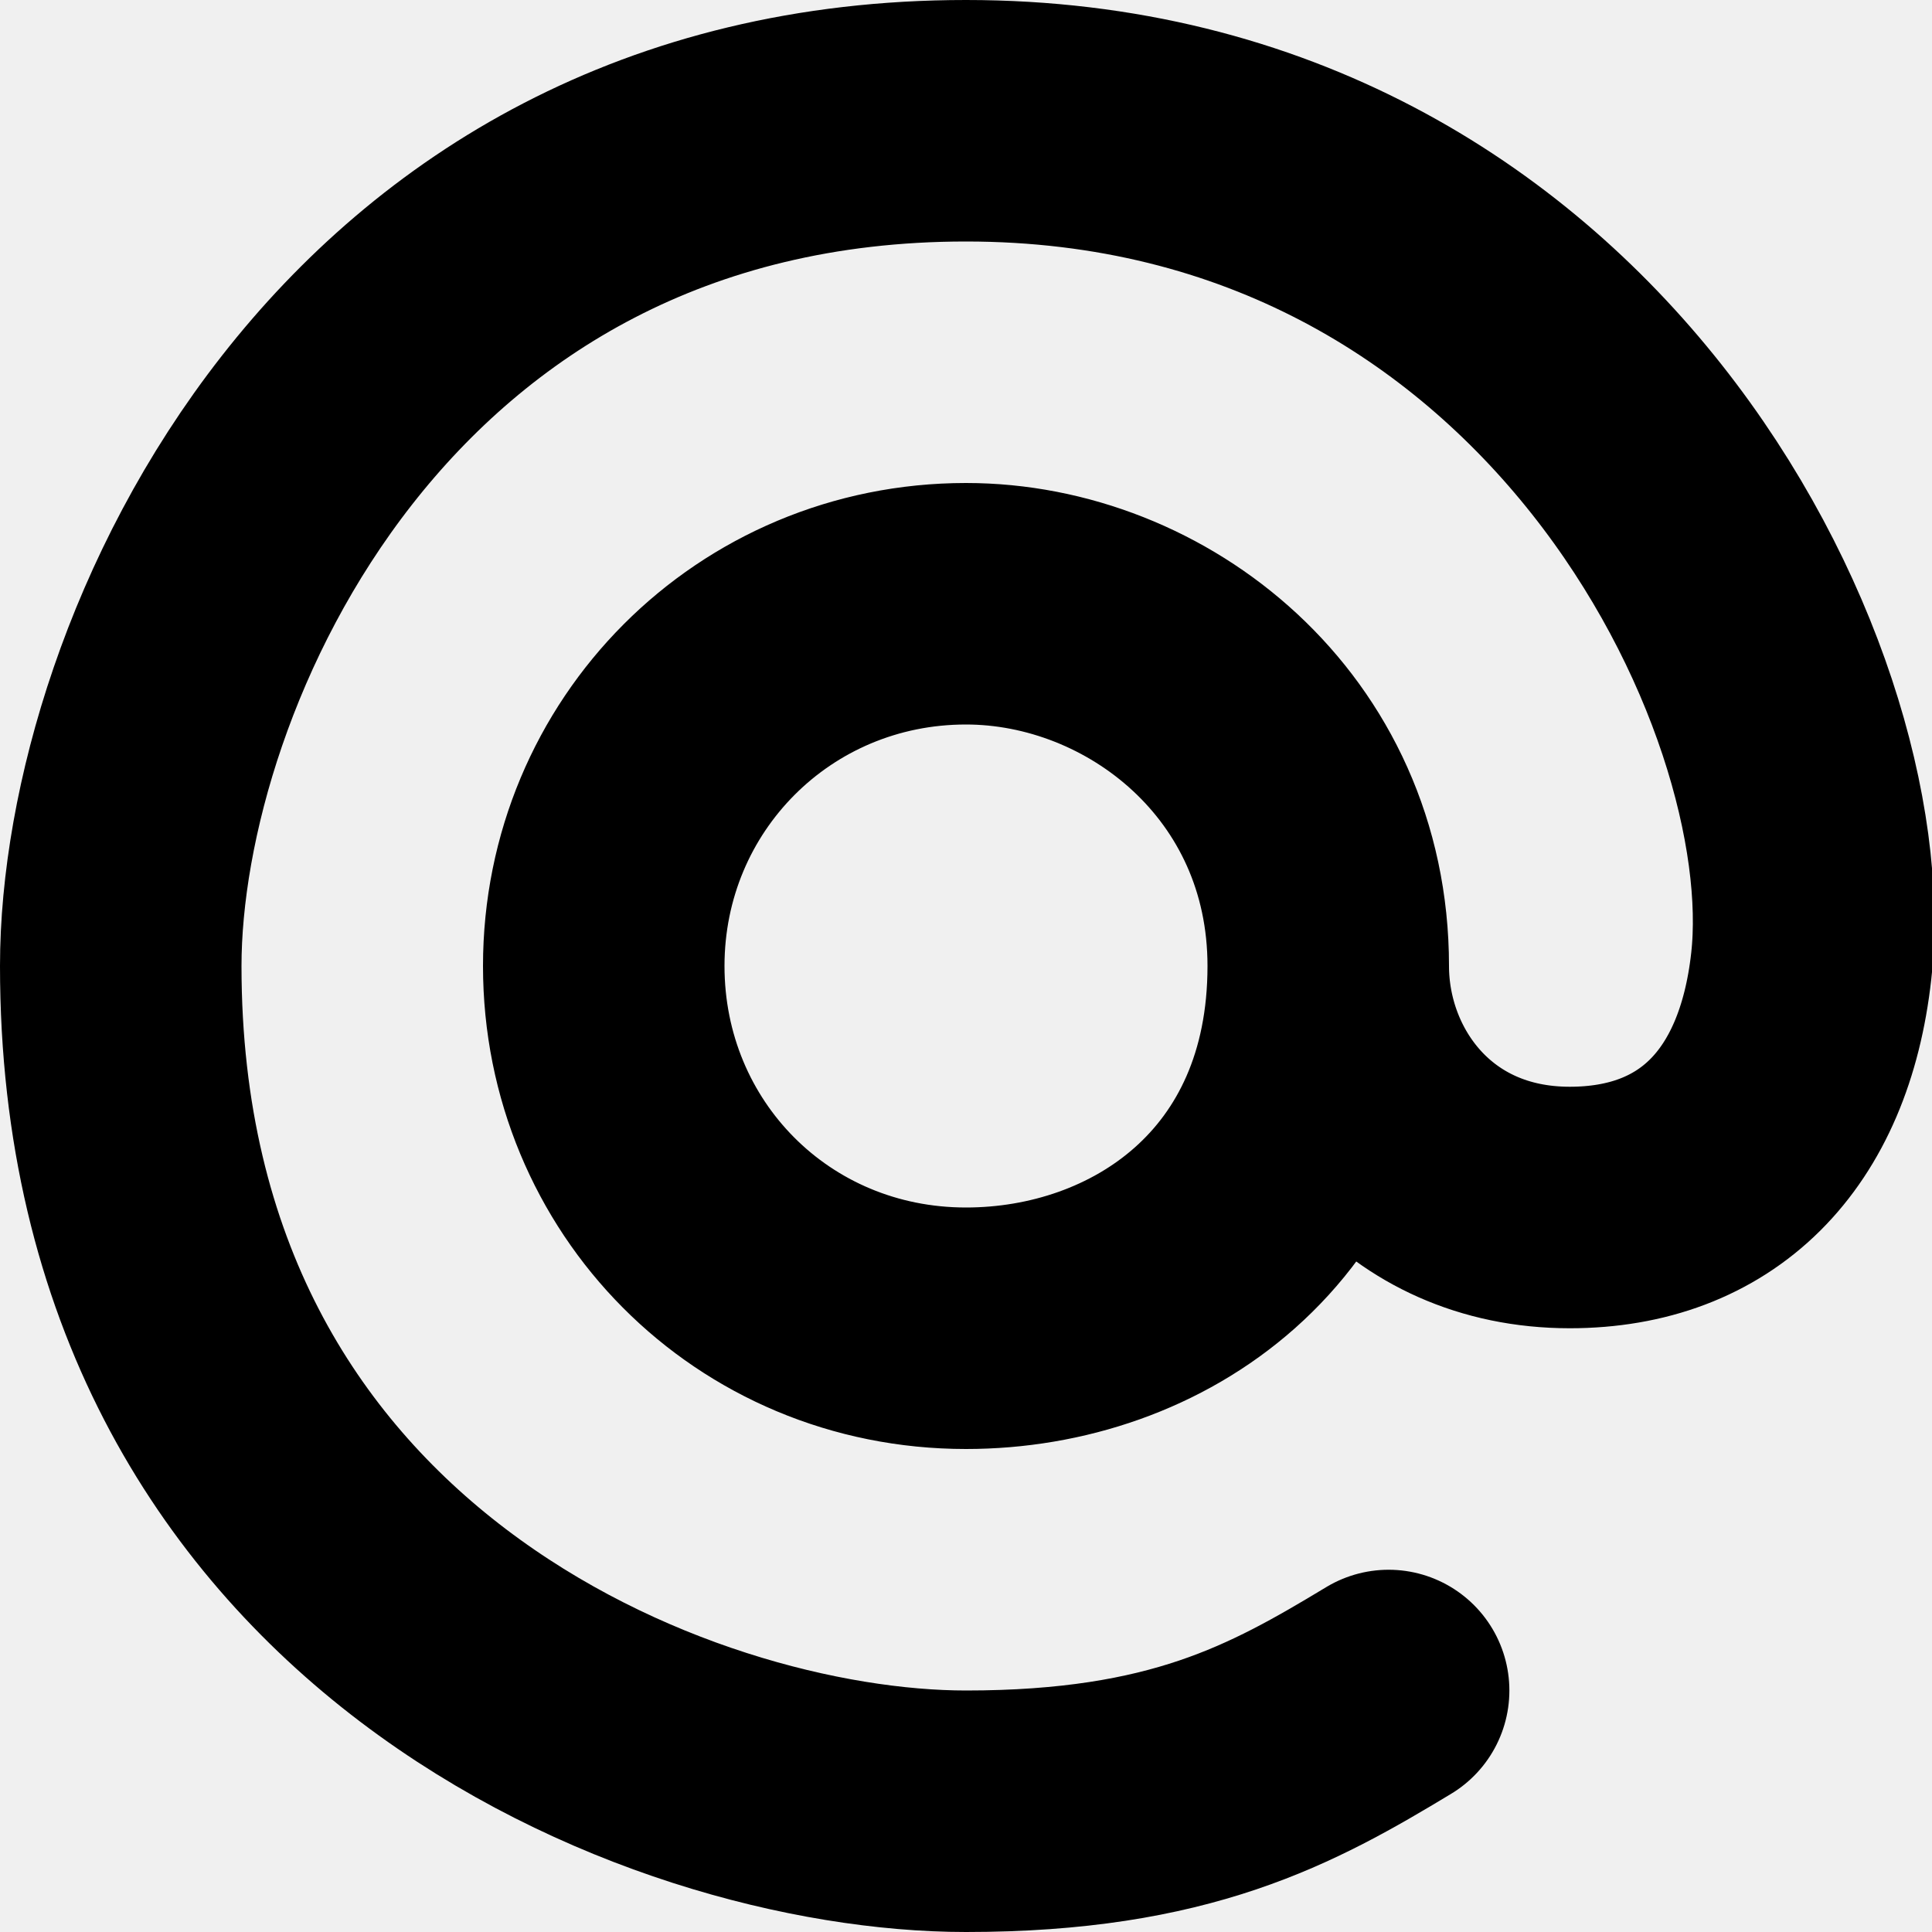
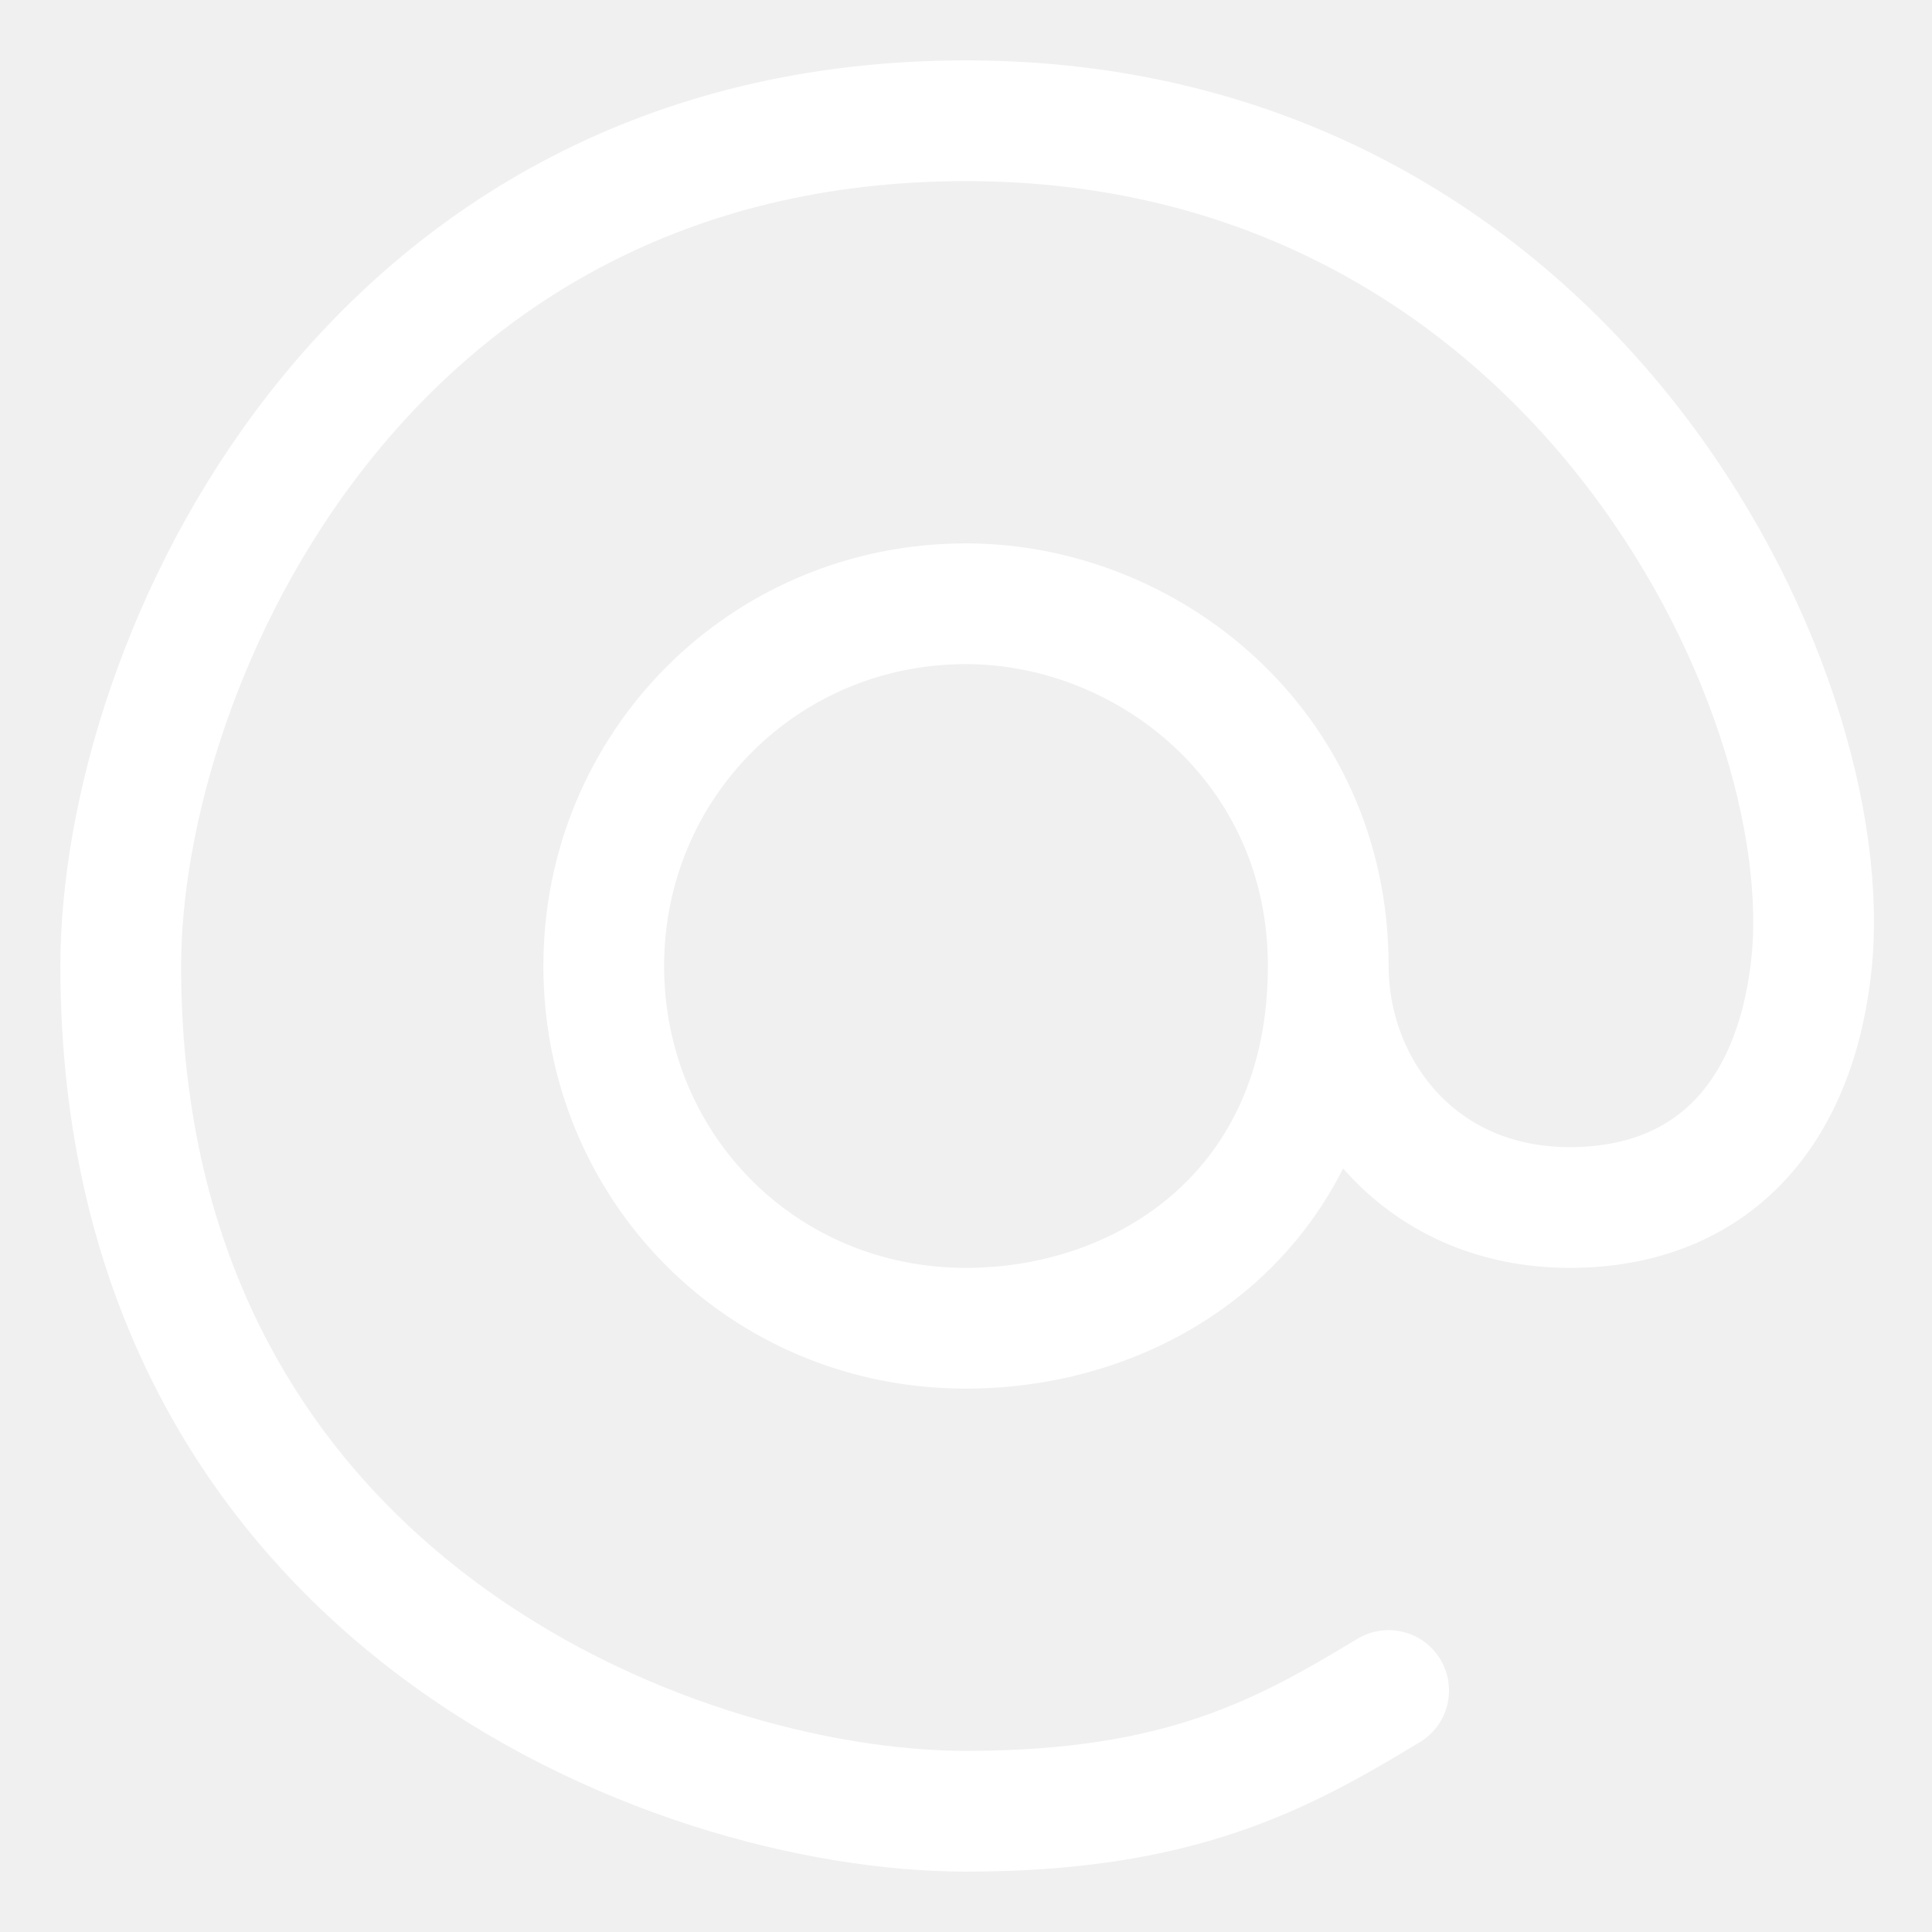
<svg xmlns="http://www.w3.org/2000/svg" width="16" height="16" viewBox="0 0 16 16" fill="none">
  <defs>
    <clipPath id="clip0_2_202">
      <rect width="16" height="16" fill="white" />
    </clipPath>
  </defs>
-   <path d="M11 8C11 9 11.731 10 13 10C14.126 10 14.857 9.289 15 8C15.256 5.699 13 1 8 1C3 1 1 5.5 1 8C1 13.227 5.561 15 8 15C9.771 15 10.618 14.533 11.5 14M11 8C11 6.178 9.5 5 8 5C6.328 5 5 6.336 5 8C5 9.664 6.312 11 8 11C9.5 11 11 10 11 8Z" stroke="black" stroke-width="2" stroke-linecap="round" stroke-linejoin="round" />
+   <path d="M11 8C11 9 11.731 10 13 10C14.126 10 14.857 9.289 15 8C15.256 5.699 13 1 8 1C3 1 1 5.5 1 8C1 13.227 5.561 15 8 15C9.771 15 10.618 14.533 11.5 14M11 8C11 6.178 9.5 5 8 5C6.328 5 5 6.336 5 8C5 9.664 6.312 11 8 11C9.5 11 11 10 11 8Z" stroke="white" stroke-width="1" stroke-linecap="round" stroke-linejoin="round" />
</svg>
